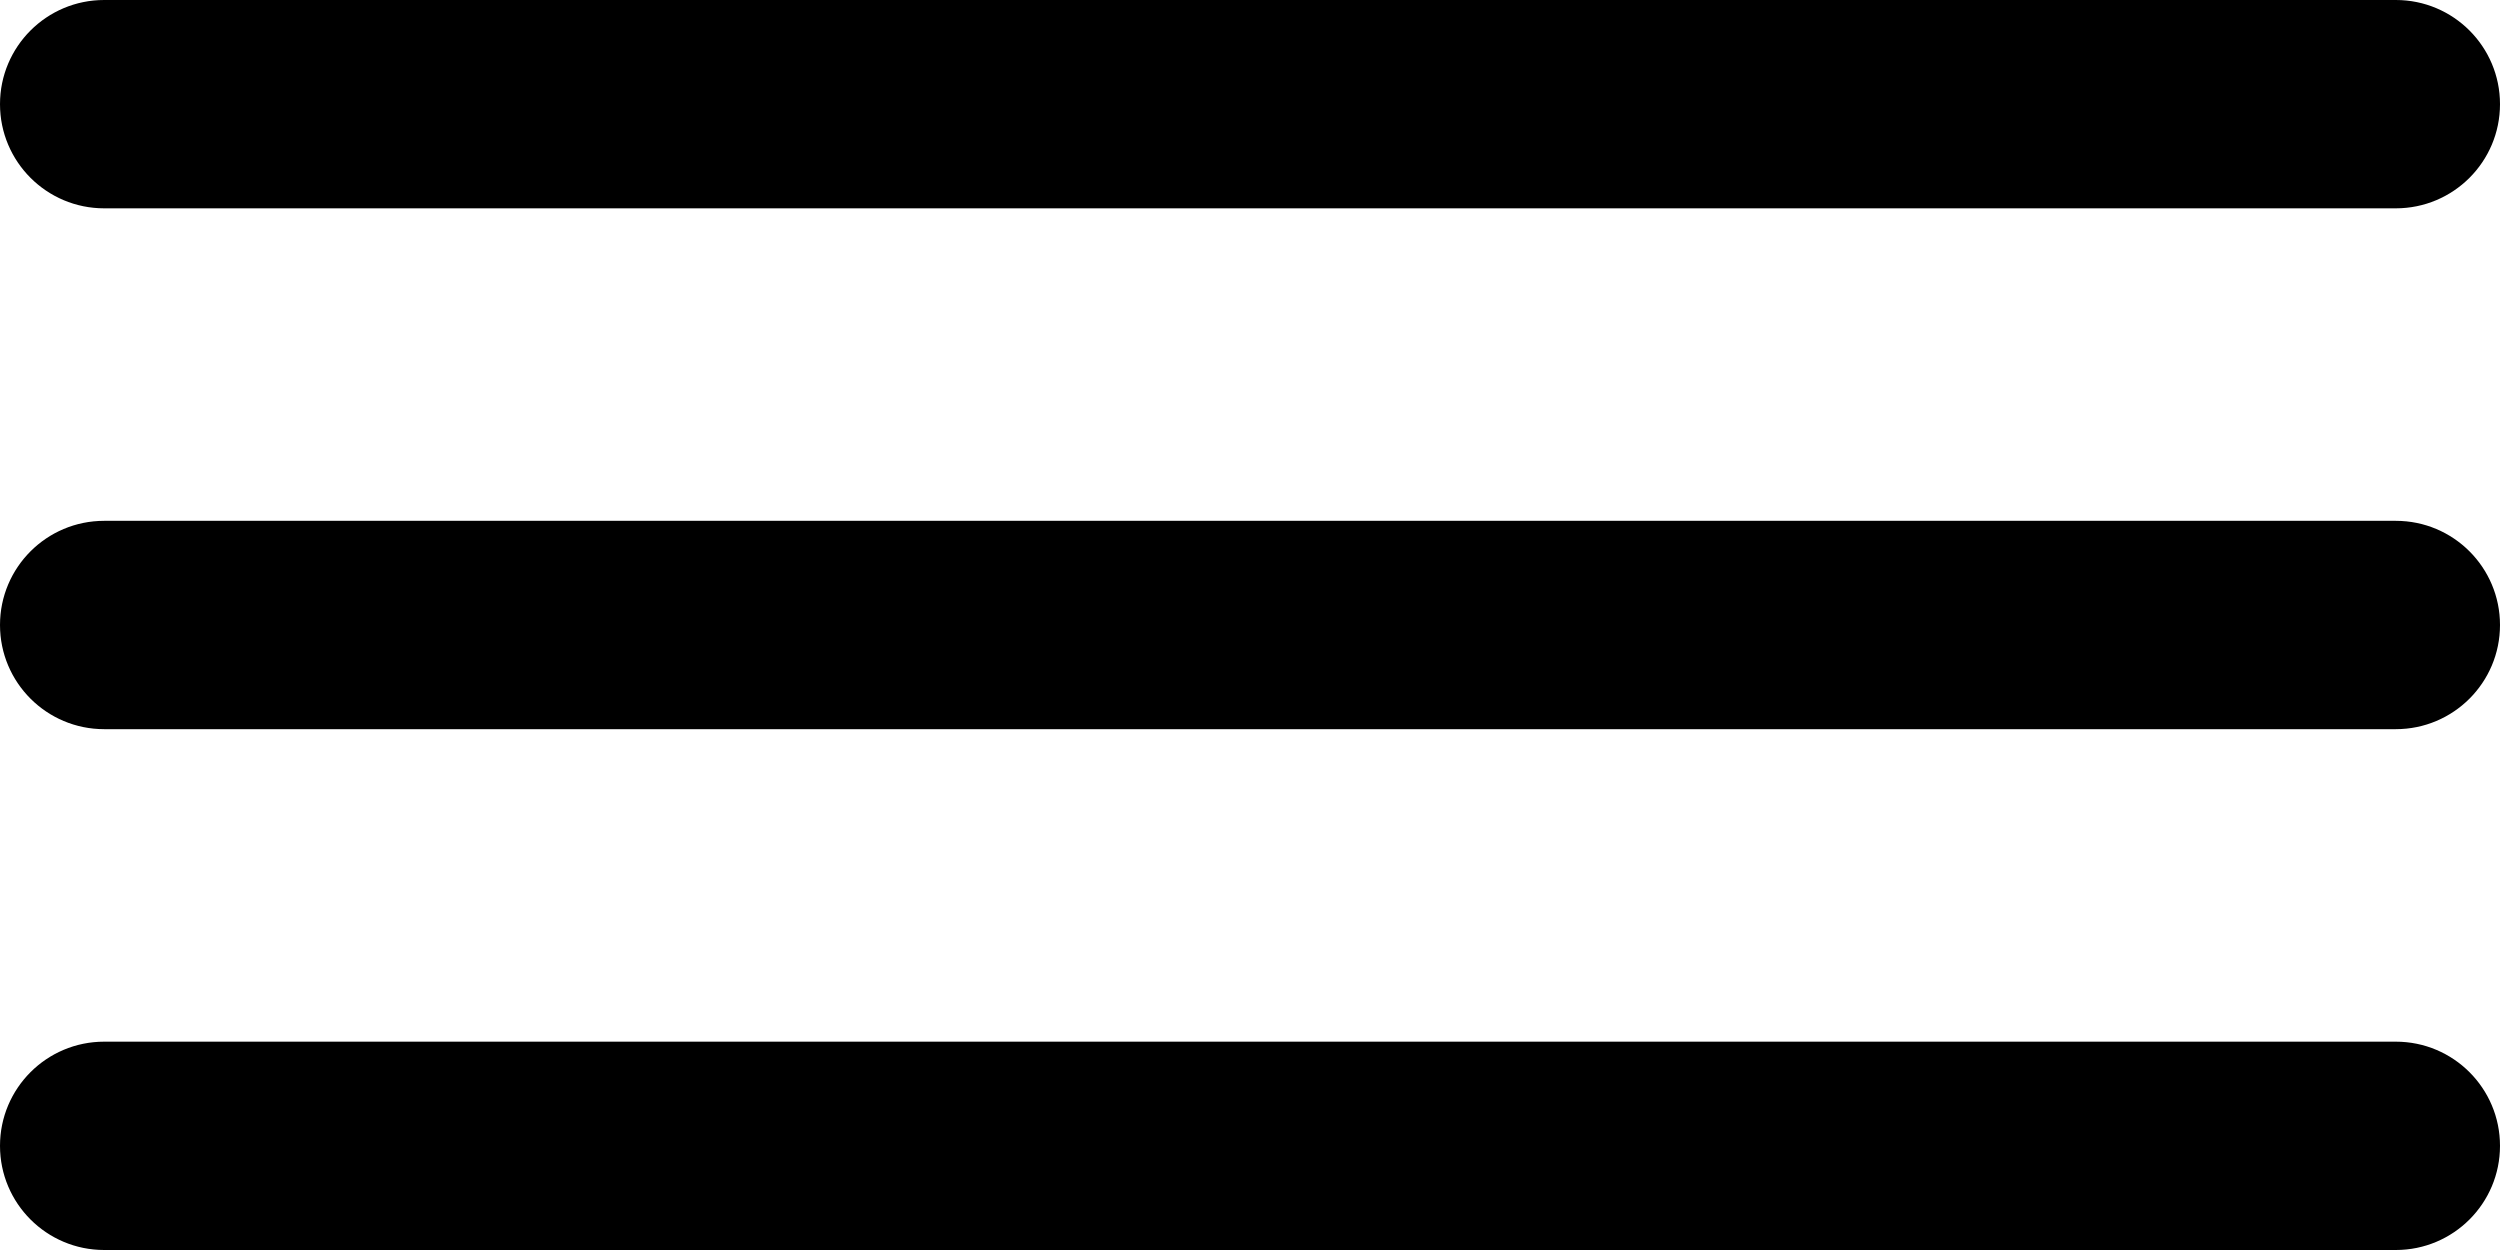
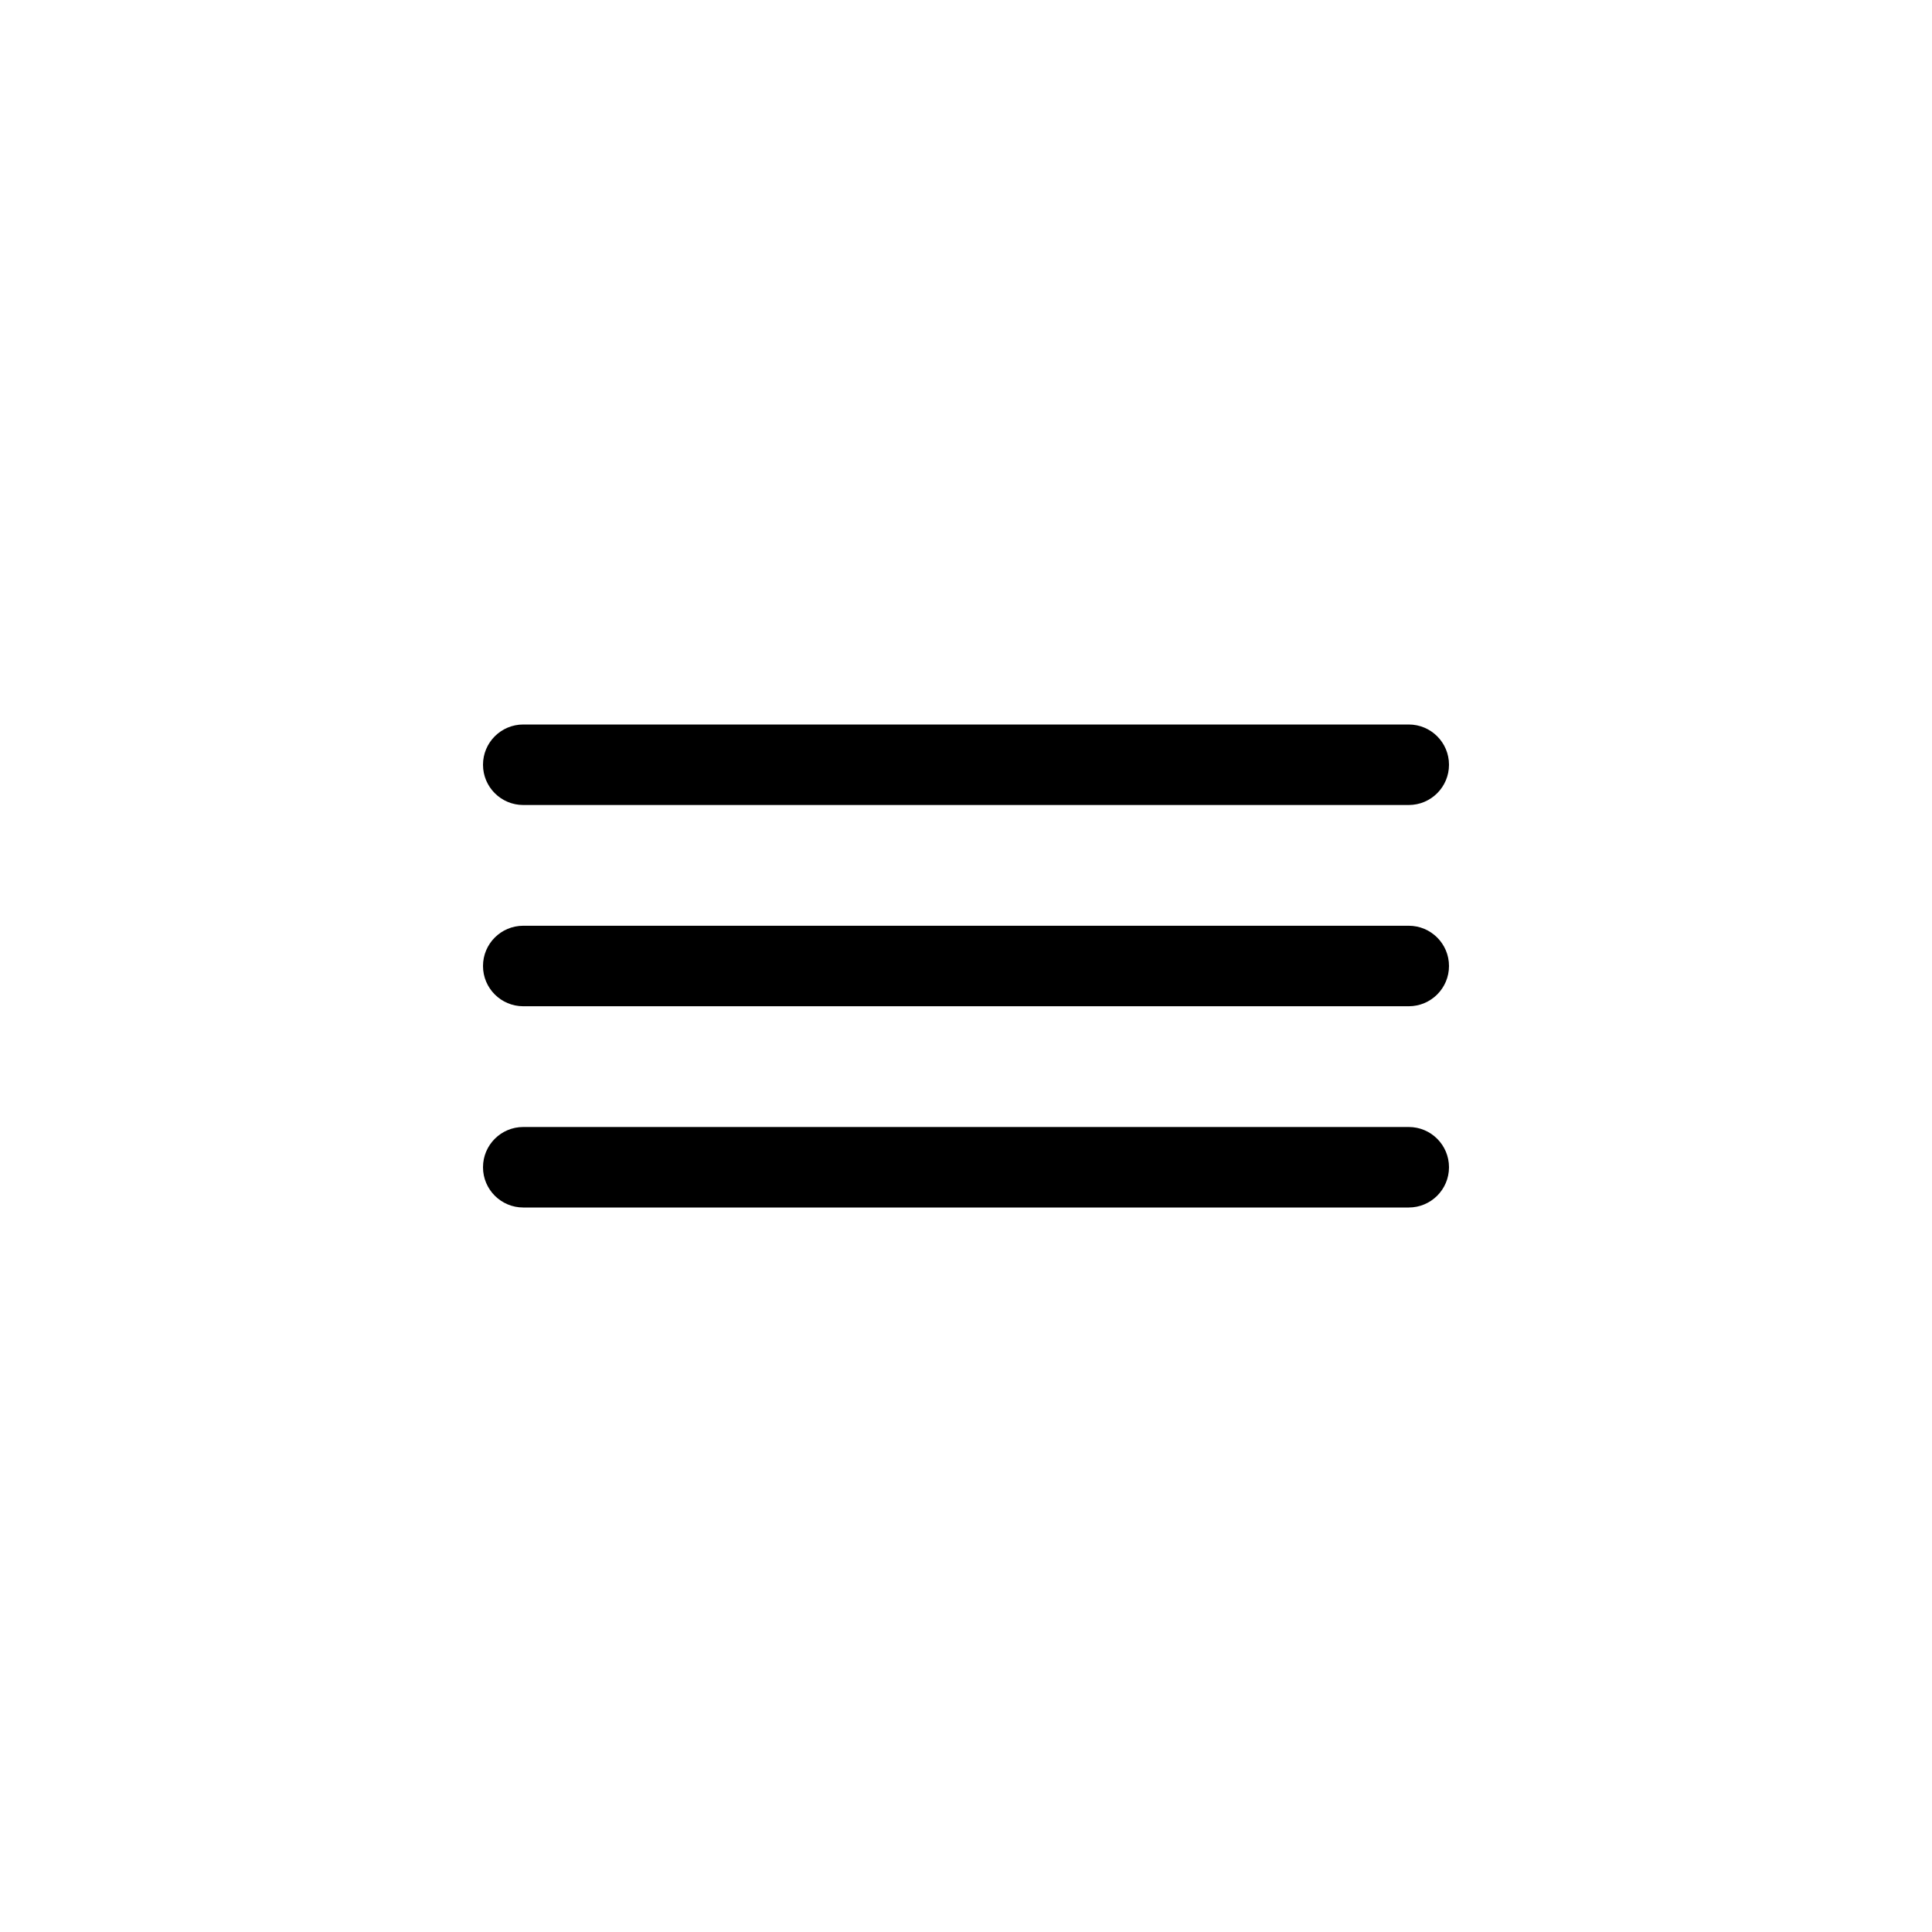
- <svg xmlns="http://www.w3.org/2000/svg" width="24px" height="12px" viewBox="0 0 24 12" version="1.1">
-   <g id="Symbols" stroke="none" stroke-width="1" fill="none" fill-rule="evenodd">
-     <g id="Side_Nav" transform="translate(-41, -394)" fill="#000000">
-       <g id="ic_burger" transform="translate(29, 376)">
-         <rect id="Rectangle" x="12" y="18" width="24" height="2" rx="1" />
-         <rect id="Rectangle-Copy-4" x="12" y="23" width="24" height="2" rx="1" />
-         <rect id="Rectangle-Copy-5" x="12" y="28" width="24" height="2" rx="1" />
+ <svg xmlns="http://www.w3.org/2000/svg" width="48px" height="48px" viewBox="0 0 48 48" version="1.1">
+   <g id="Desktop" stroke="none" stroke-width="1" fill="none" fill-rule="evenodd">
+     <g id="AskWho_DT_Accueil" transform="translate(-28, -376)" fill="#000000">
+       <g id="Side_Nav" transform="translate(-1, 0)">
+         <g id="ic_burger" transform="translate(29, 376)">
+           <rect id="Rectangle" x="12" y="18" width="24" height="2" rx="1" />
+           <rect id="Rectangle-Copy-4" x="12" y="23" width="24" height="2" rx="1" />
+           <rect id="Rectangle-Copy-5" x="12" y="28" width="24" height="2" rx="1" />
+         </g>
      </g>
    </g>
  </g>
</svg>
